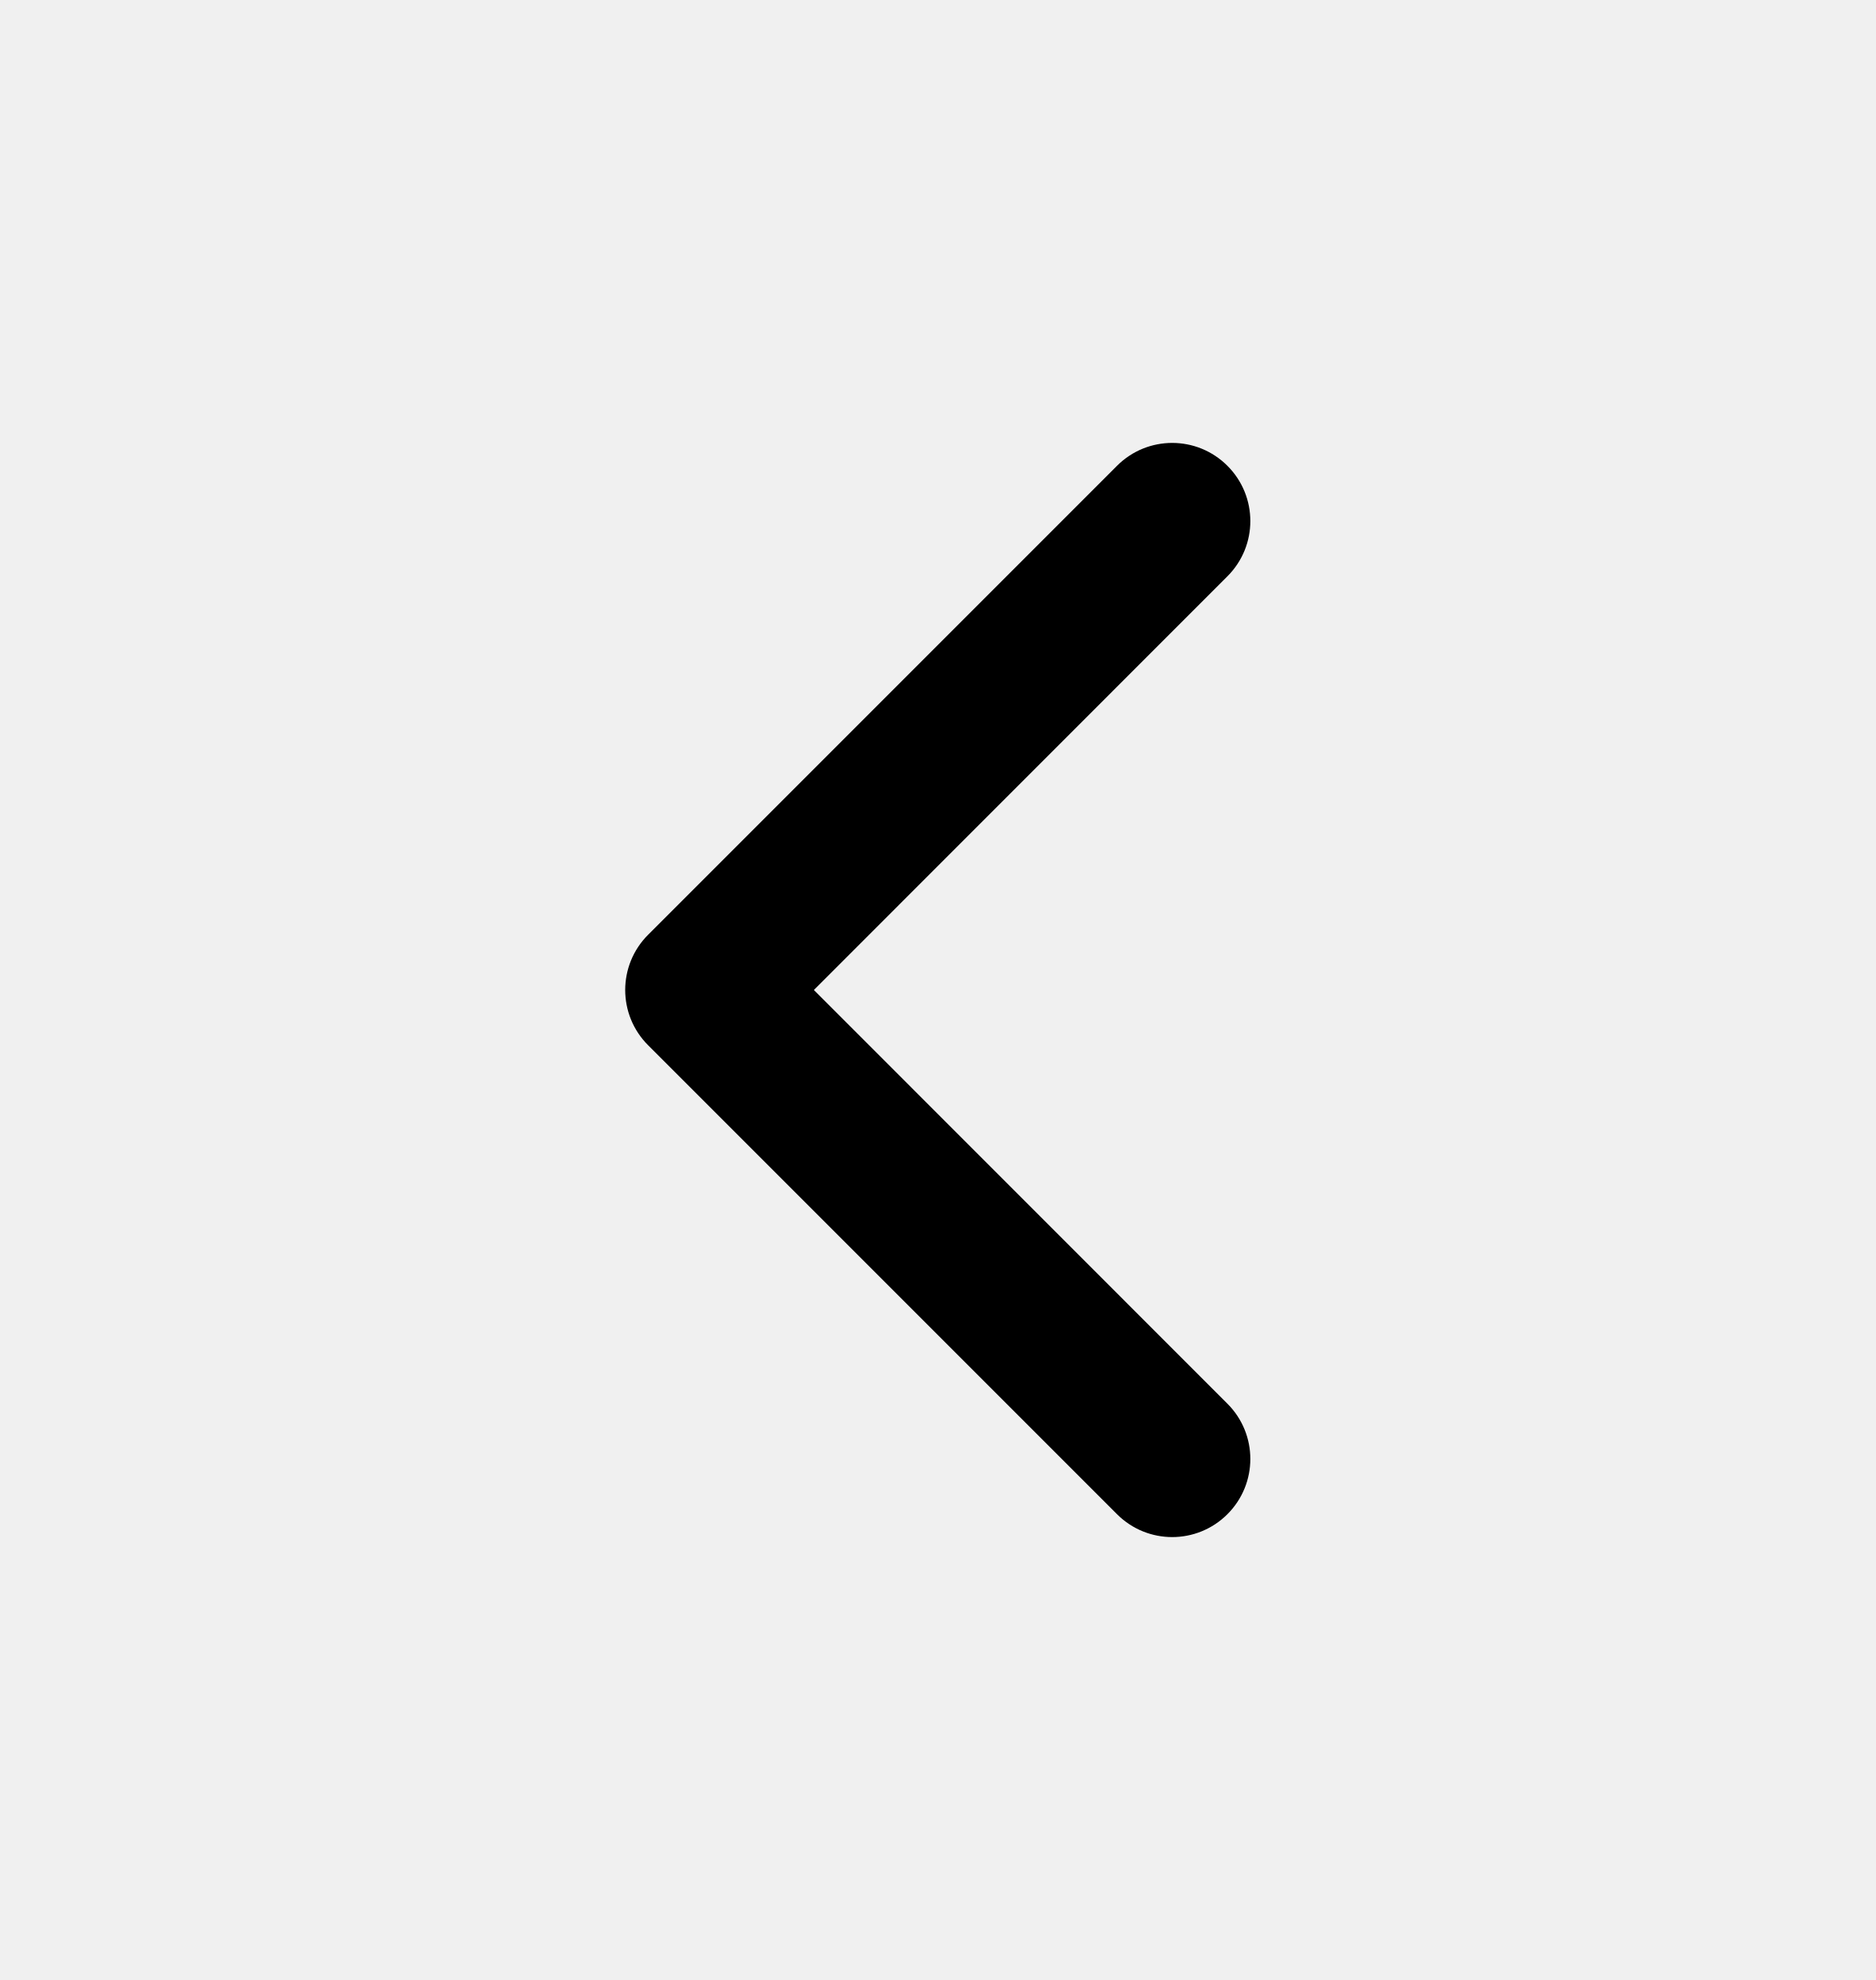
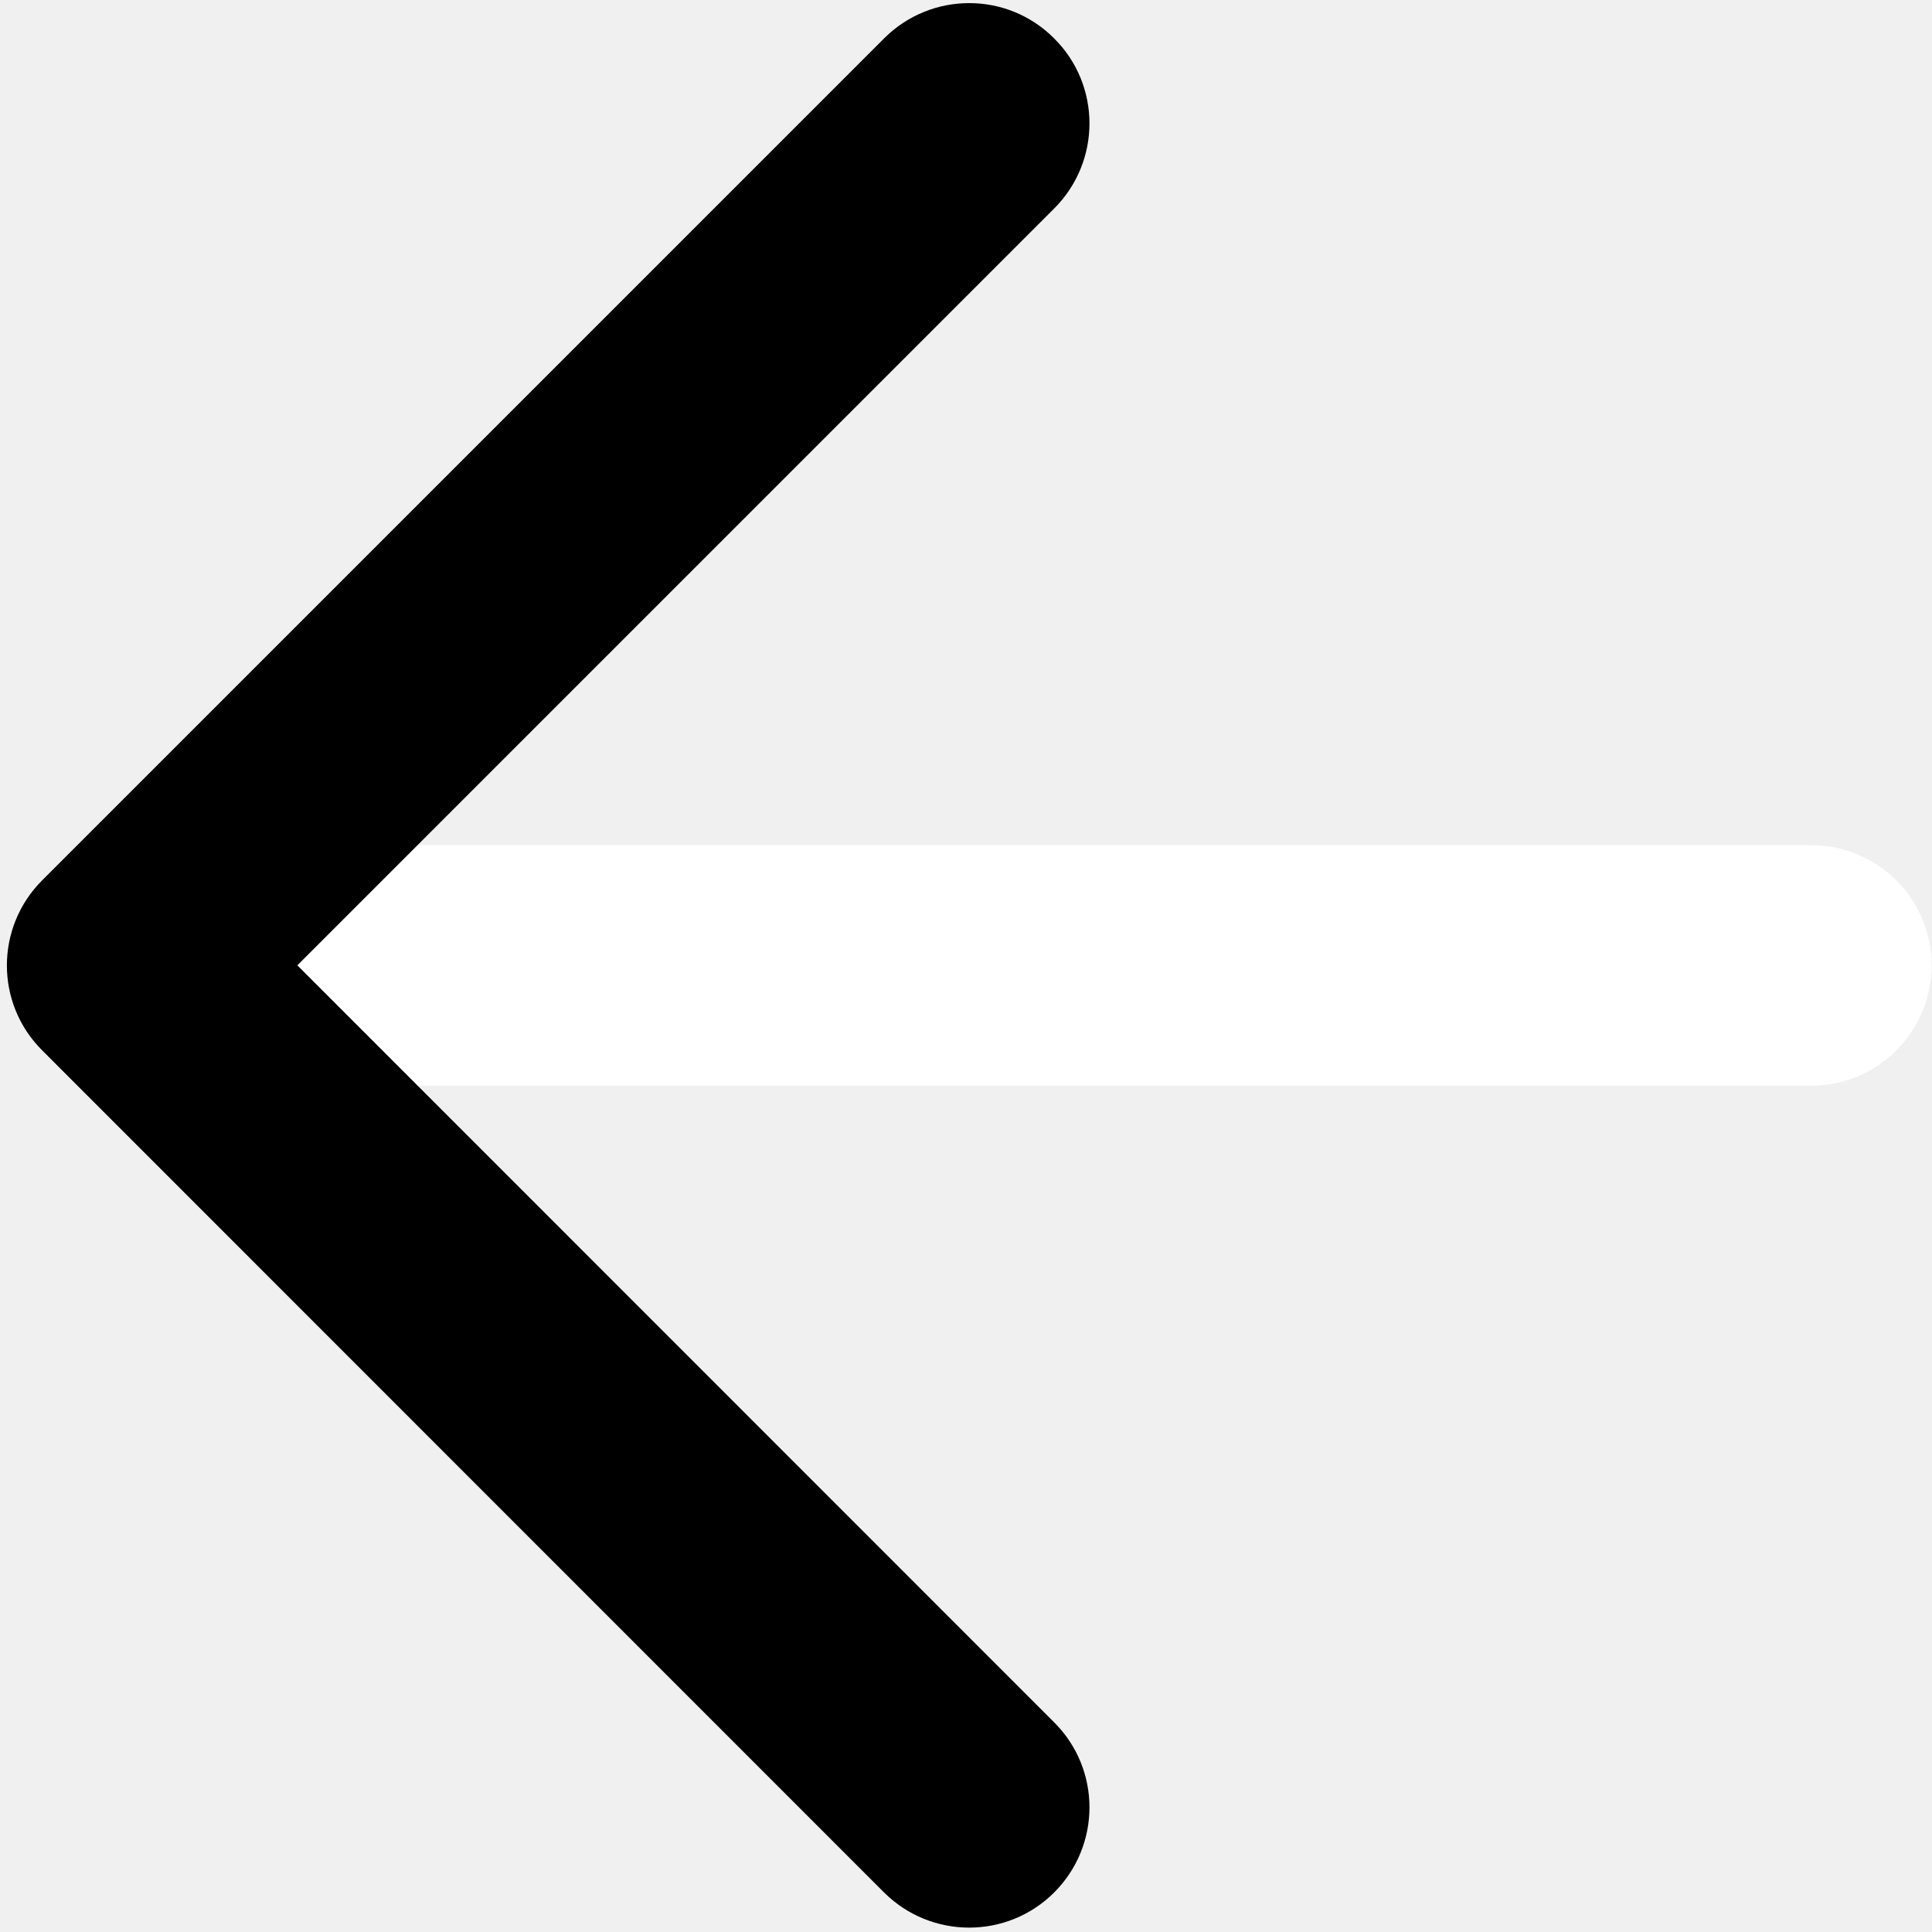
- <svg xmlns="http://www.w3.org/2000/svg" width="18" height="19" viewBox="0 0 18 19" fill="none">
-   <path fill-rule="evenodd" clip-rule="evenodd" d="M11.78 14.53C11.487 14.823 11.013 14.823 10.72 14.53L6.22 10.03C5.927 9.737 5.927 9.263 6.22 8.97L10.72 4.47C11.013 4.177 11.487 4.177 11.78 4.47C12.073 4.763 12.073 5.237 11.78 5.53L7.811 9.5L11.78 13.47C12.073 13.763 12.073 14.237 11.78 14.53Z" fill="currentcolor" />
+ <svg xmlns="http://www.w3.org/2000/svg" fill="none" viewBox="2.3 2.23 8.7 8.7">
+   <path fill-rule="evenodd" clip-rule="evenodd" d="M2.331 6.577C2.331 6.278 2.574 6.036 2.873 6.036H10.456C10.755 6.036 10.998 6.278 10.998 6.577C10.998 6.876 10.755 7.119 10.456 7.119H2.873C2.574 7.119 2.331 6.876 2.331 6.577Z" fill="white" />
+   <path fill-rule="evenodd" clip-rule="evenodd" d="M7.047 2.403C7.259 2.614 7.259 2.957 7.047 3.169L3.639 6.577L7.047 9.986C7.259 10.197 7.259 10.54 7.047 10.752C6.836 10.963 6.493 10.963 6.281 10.752L2.49 6.96C2.278 6.749 2.278 6.406 2.49 6.194L6.281 2.403C6.493 2.191 6.836 2.191 7.047 2.403Z" fill="currentcolor" />
</svg>
